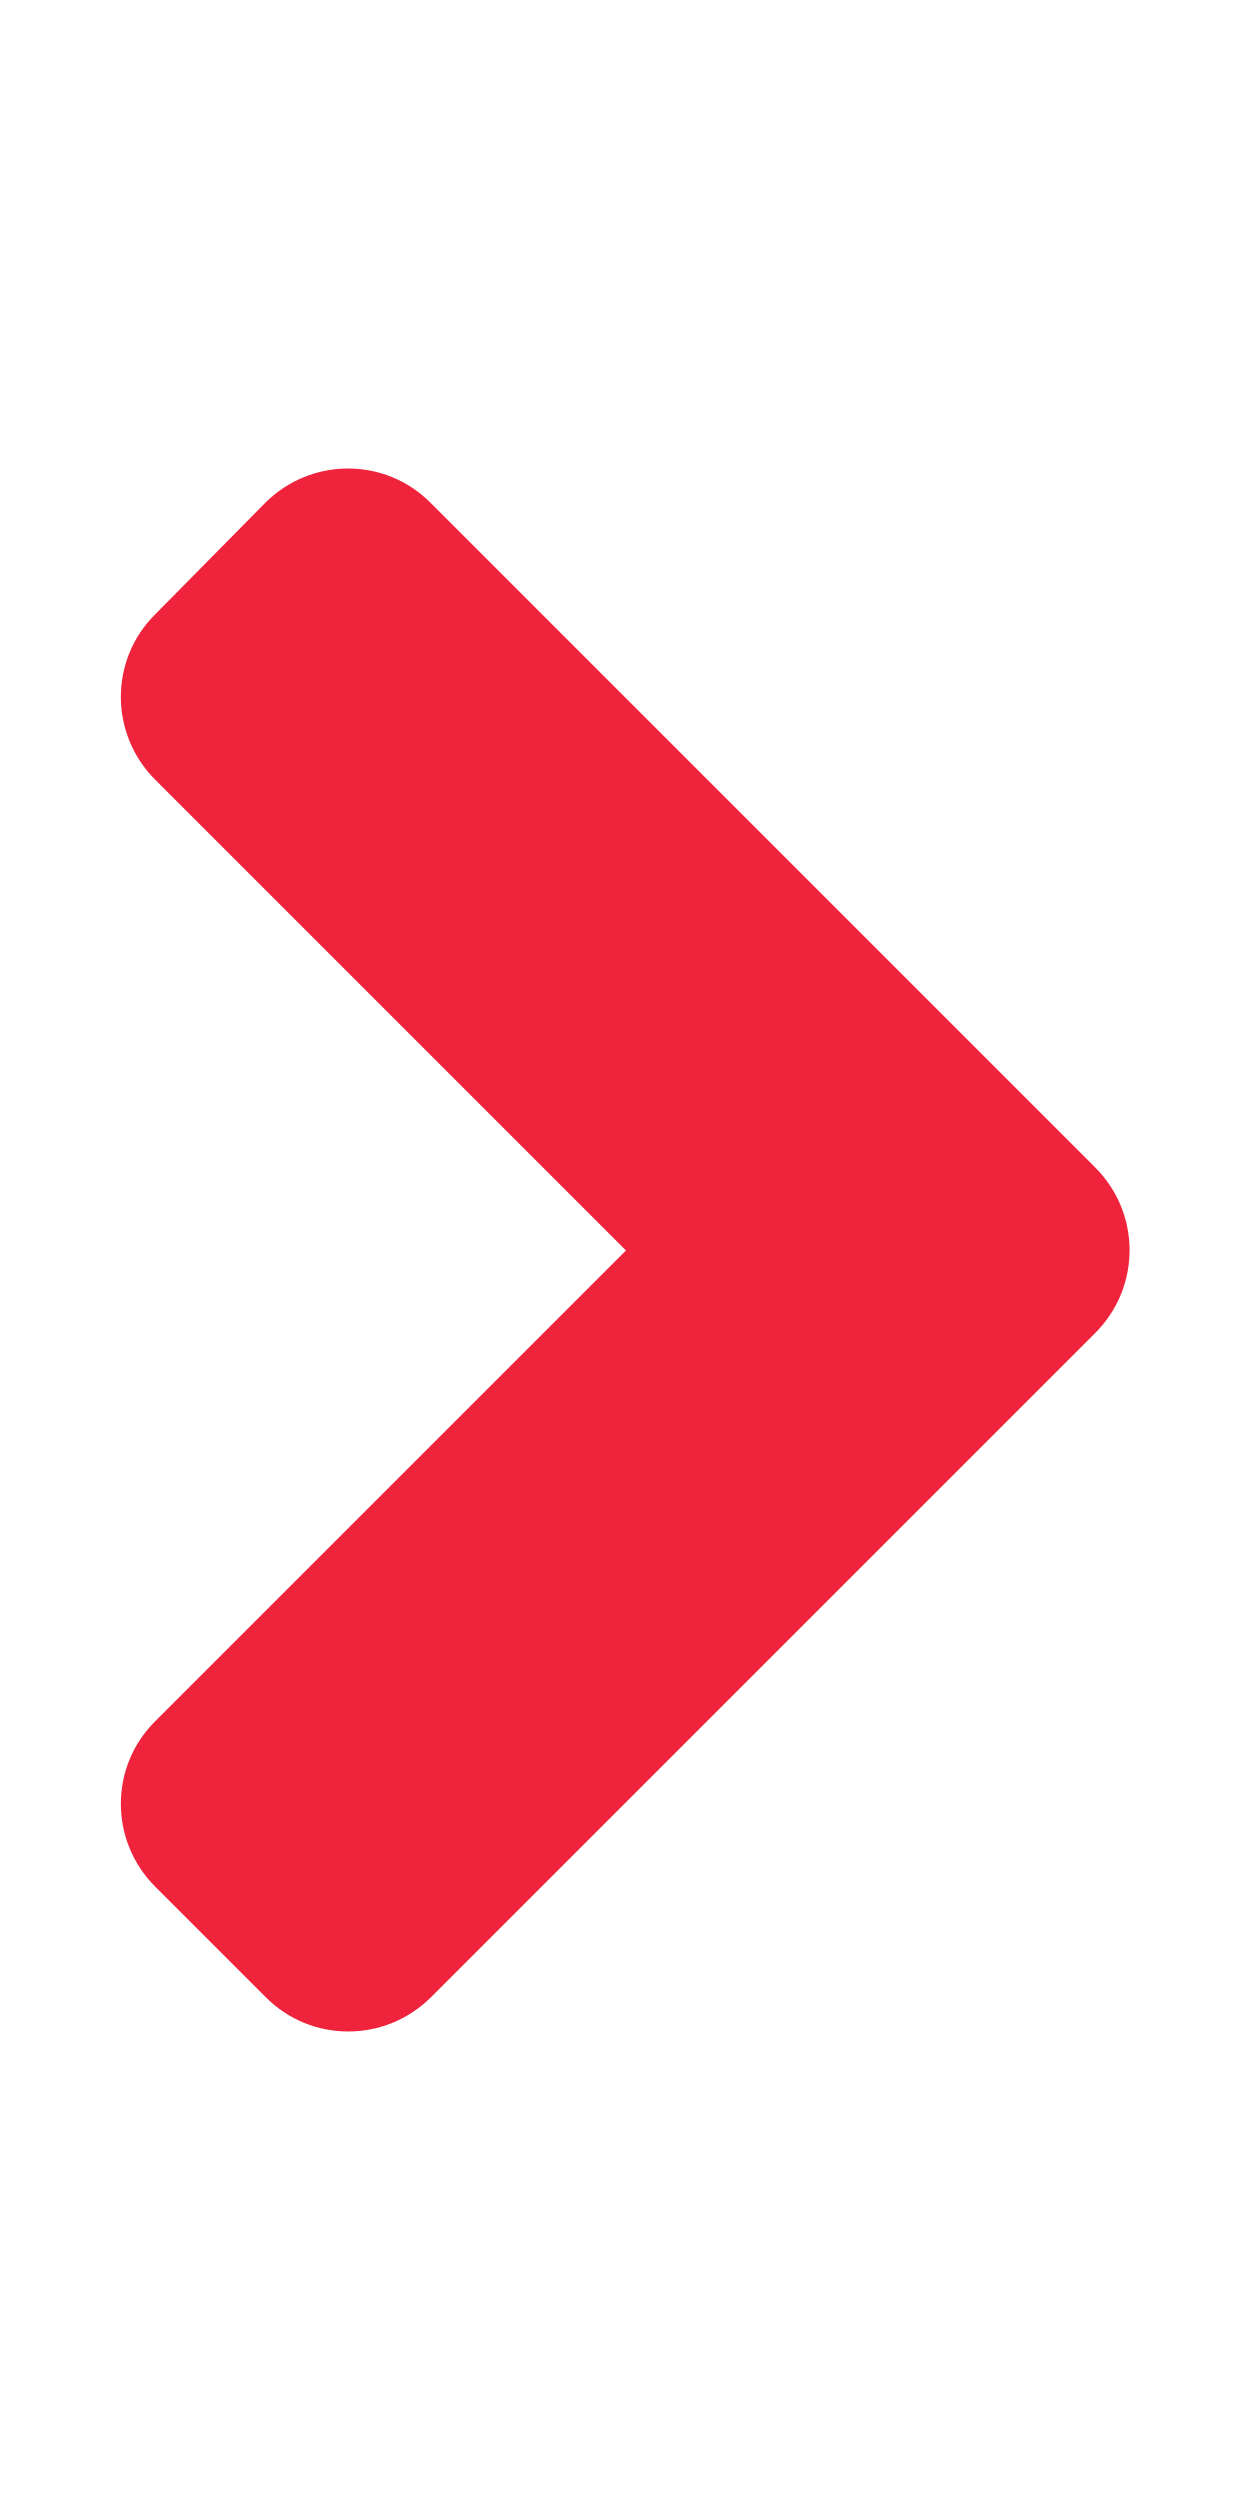
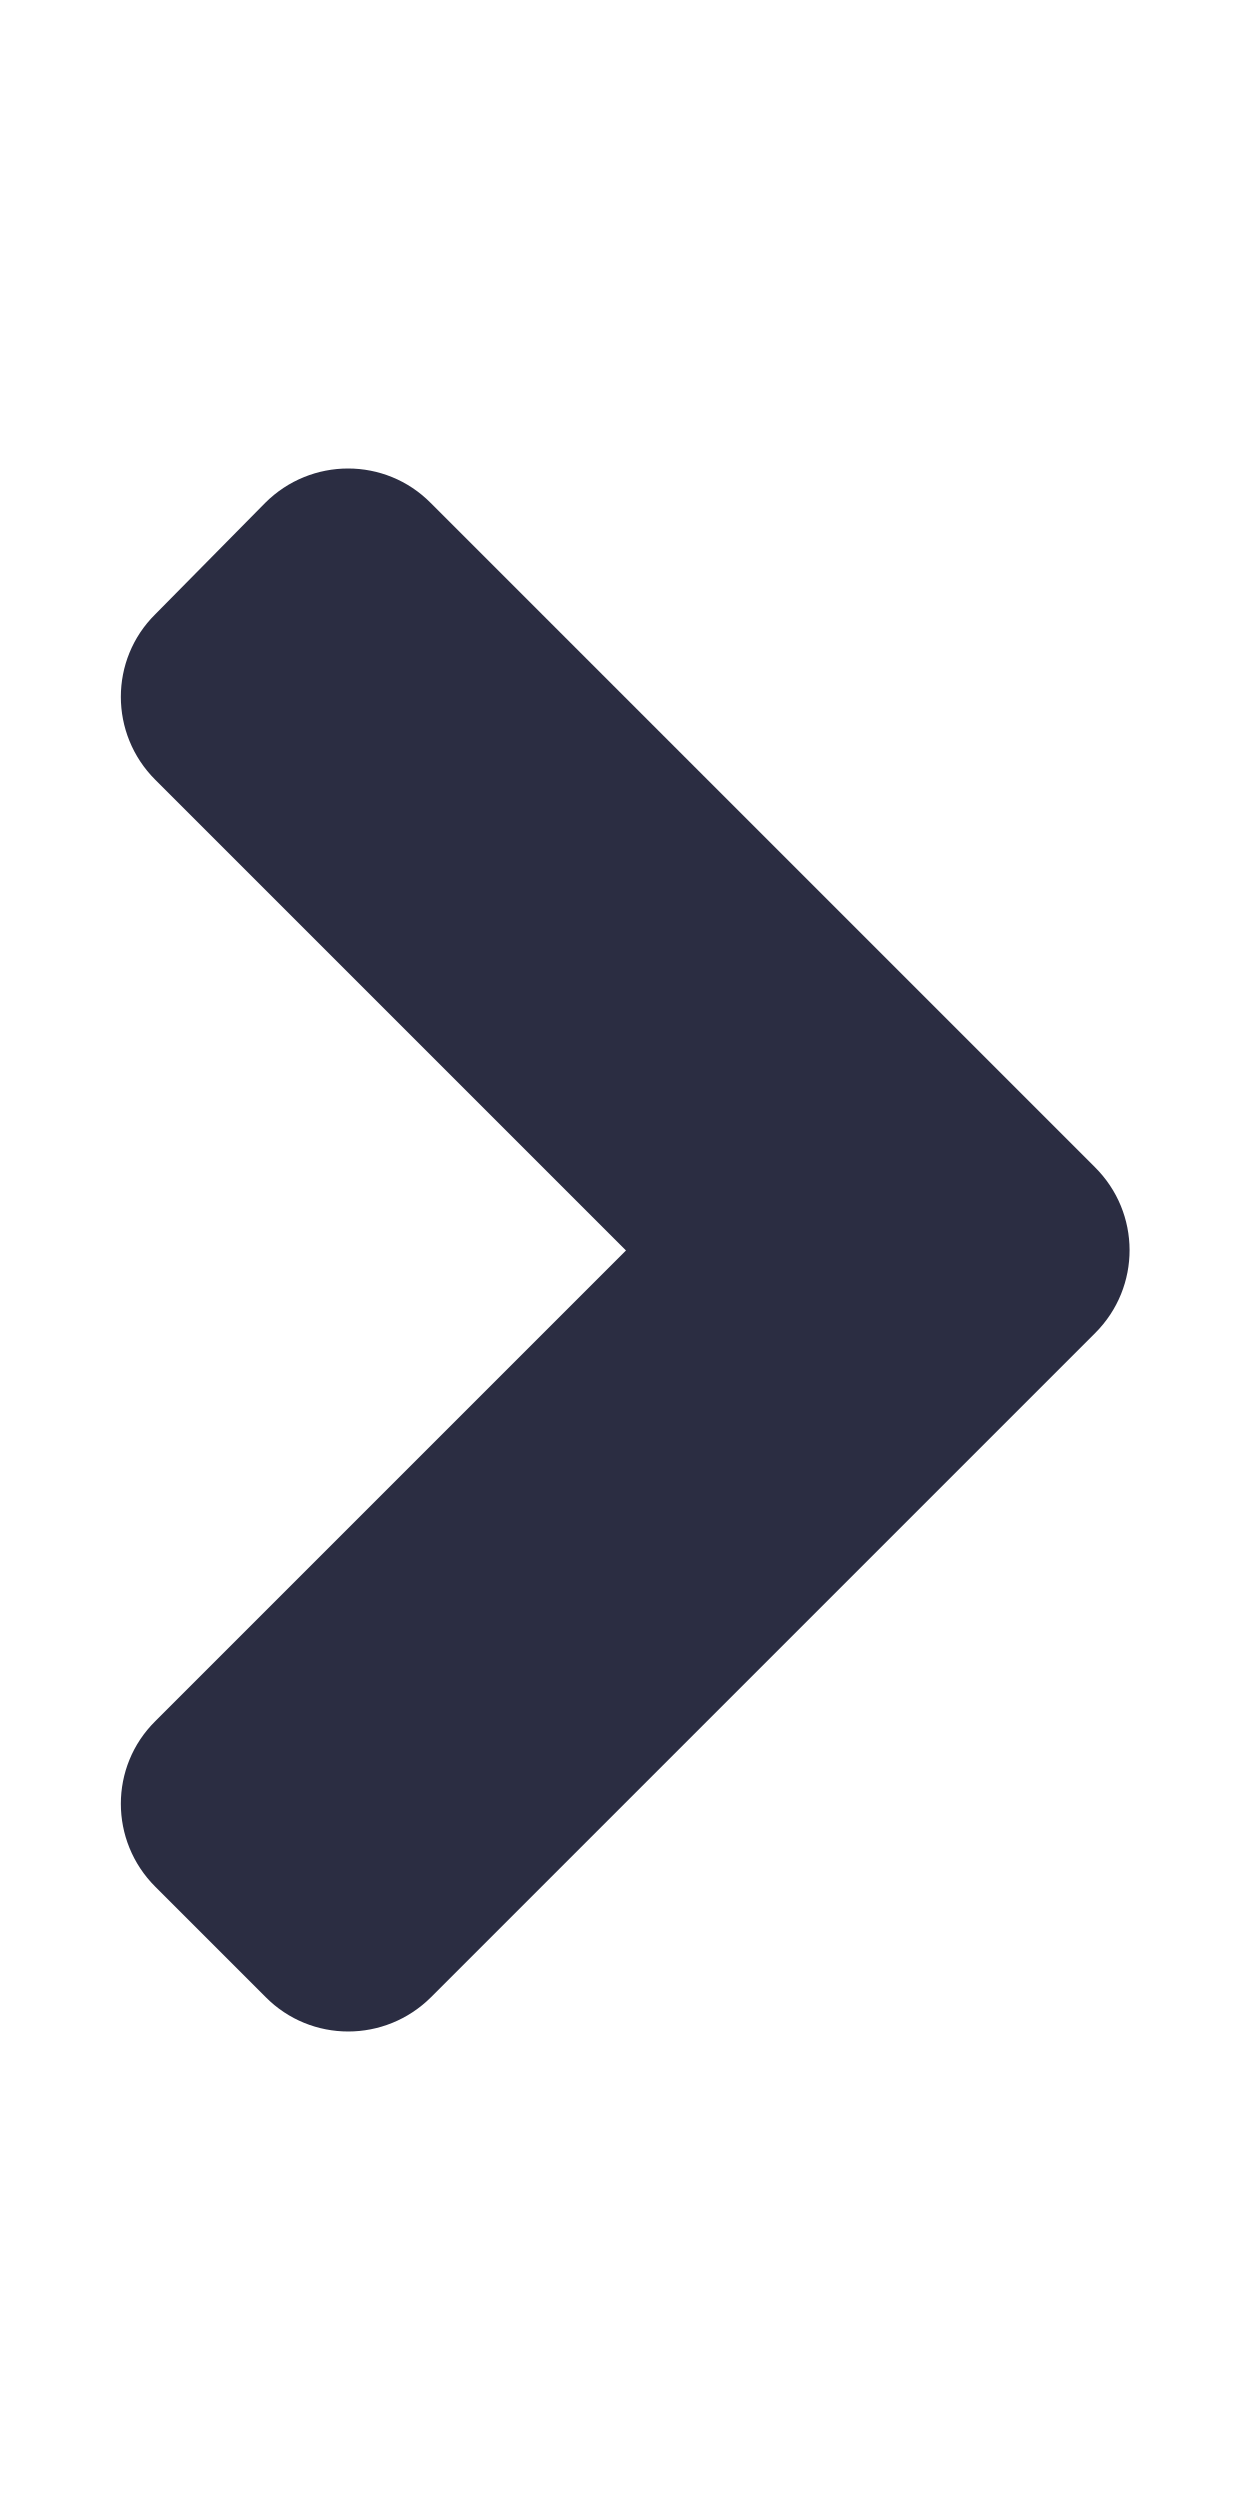
<svg xmlns="http://www.w3.org/2000/svg" viewBox="0 0 256 512" version="1.1" id="svg4">
  <defs id="defs8" />
-   <path d="M224.3 273l-136 136c-9.4 9.4-24.6 9.4-33.9 0l-22.6-22.6c-9.4-9.4-9.4-24.6 0-33.9l96.4-96.4-96.4-96.4c-9.4-9.4-9.4-24.6 0-33.9L54.3 103c9.4-9.4 24.6-9.4 33.9 0l136 136c9.5 9.4 9.5 24.6.1 34z" id="path2" style="fill:#EF233C" />
+   <path d="M224.3 273l-136 136c-9.4 9.4-24.6 9.4-33.9 0l-22.6-22.6c-9.4-9.4-9.4-24.6 0-33.9l96.4-96.4-96.4-96.4c-9.4-9.4-9.4-24.6 0-33.9L54.3 103c9.4-9.4 24.6-9.4 33.9 0l136 136c9.5 9.4 9.5 24.6.1 34z" id="path2" style="fill:#2B2D42" />
</svg>
